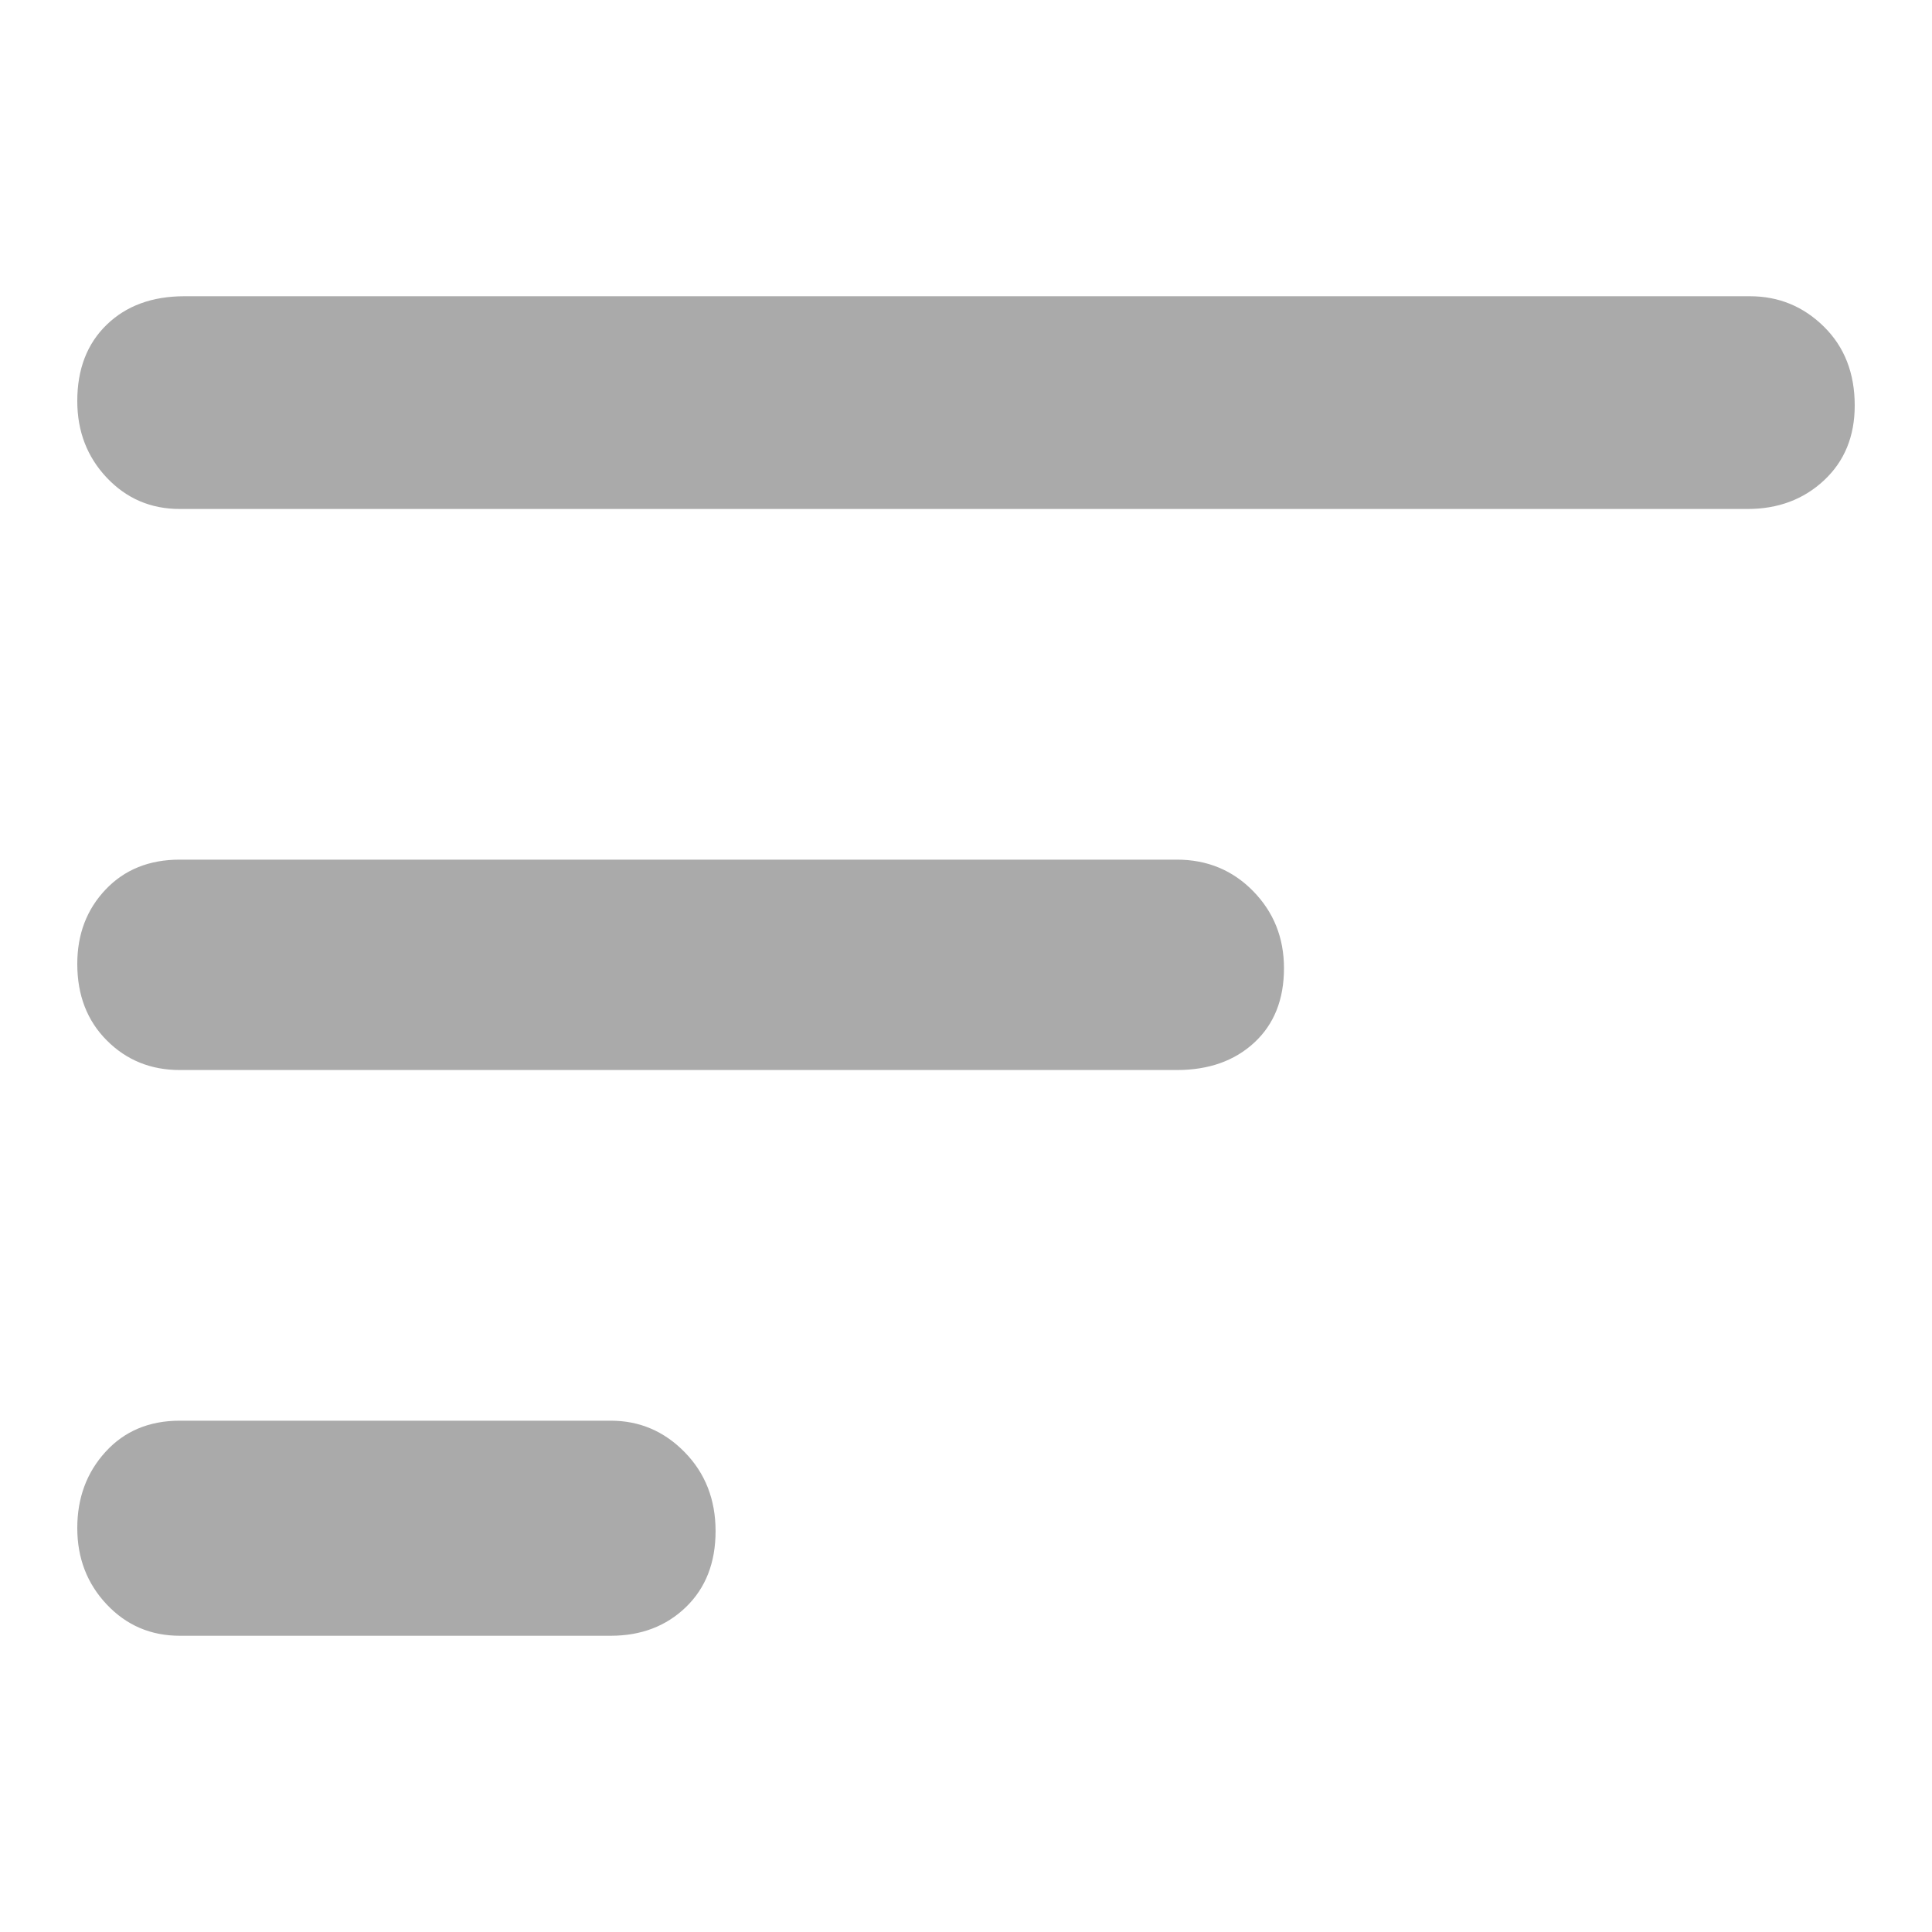
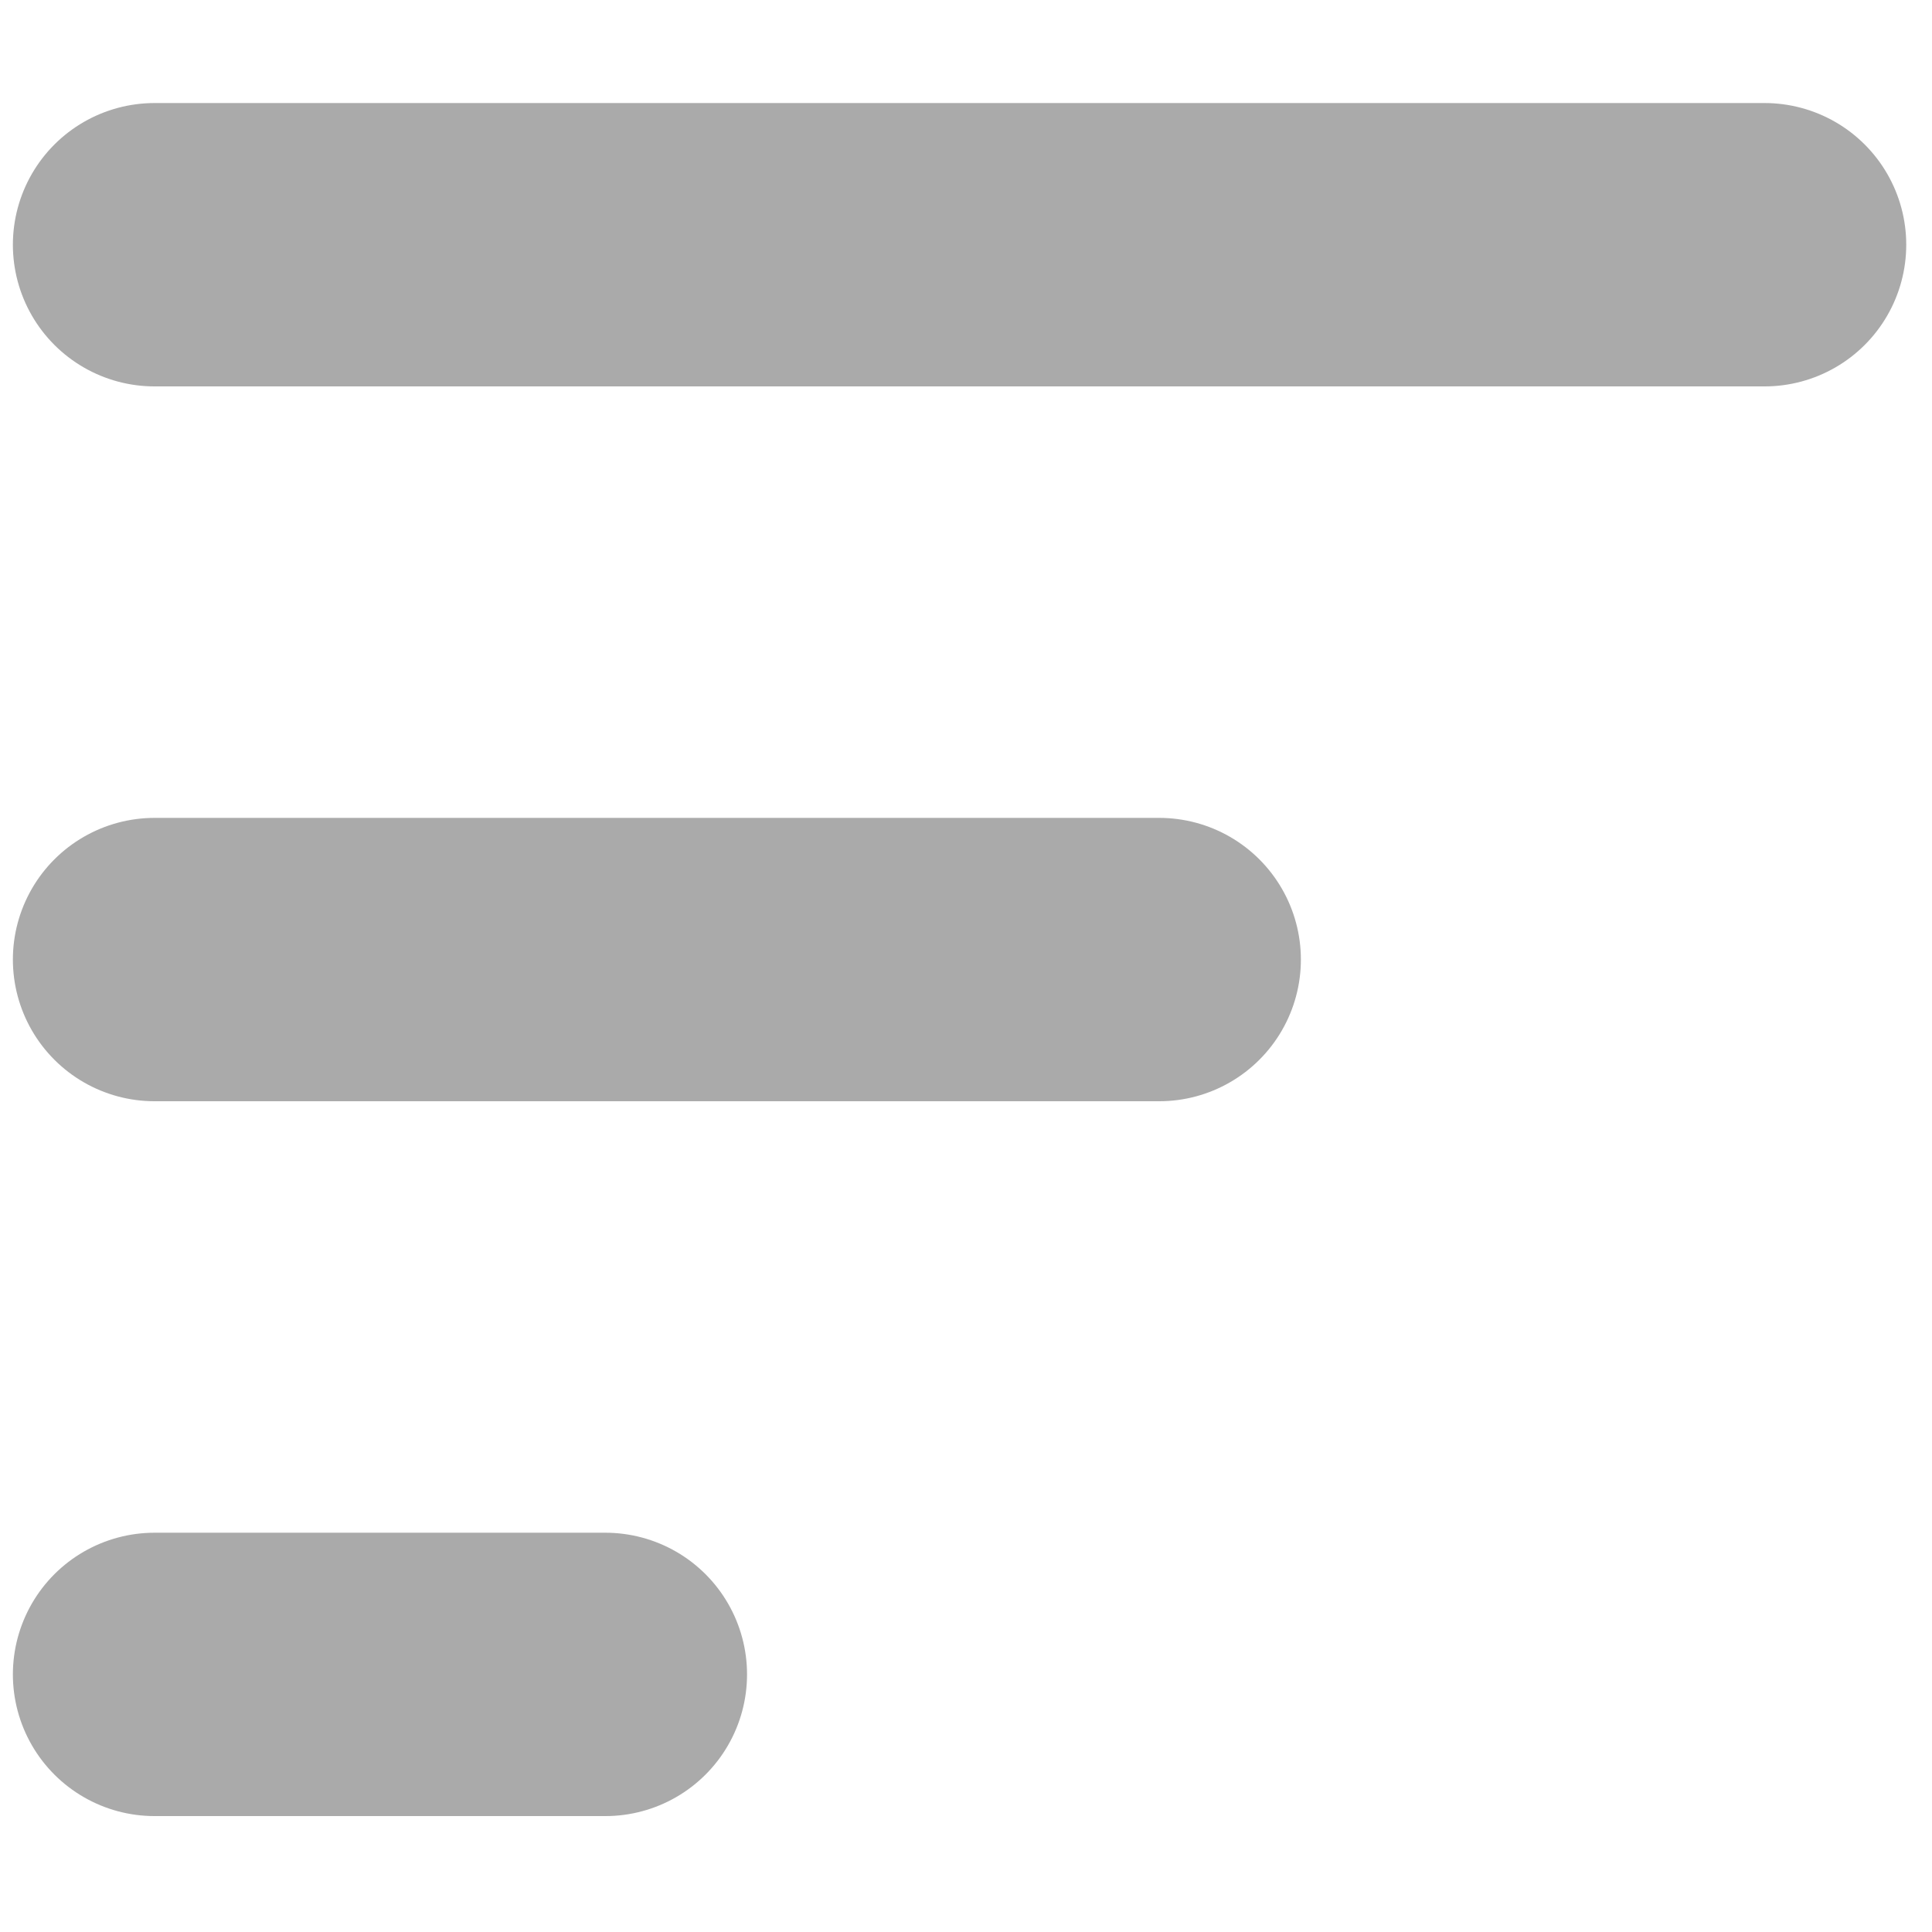
<svg xmlns="http://www.w3.org/2000/svg" width="150" height="150" viewBox="0 0 150 150" fill="none">
-   <path d="M13.958 127C11.709 127 9.821 126.192 8.293 124.575C6.764 122.959 6 120.978 6 118.635C6 116.291 6.734 114.316 8.203 112.71C9.67 111.105 11.589 110.302 13.958 110.302H47.418C49.652 110.302 51.567 111.118 53.162 112.75C54.759 114.383 55.557 116.425 55.557 118.876C55.557 121.326 54.789 123.293 53.253 124.777C51.718 126.259 49.773 127 47.418 127H13.958ZM13.958 83.077C11.709 83.077 9.821 82.311 8.293 80.779C6.764 79.247 6 77.267 6 74.838C6 72.531 6.734 70.605 8.203 69.059C9.67 67.514 11.589 66.742 13.958 66.742H91.368C93.722 66.742 95.697 67.557 97.293 69.186C98.89 70.816 99.688 72.811 99.688 75.171C99.688 77.6 98.92 79.525 97.384 80.946C95.848 82.367 93.843 83.077 91.368 83.077H13.958ZM13.958 39.517C11.709 39.517 9.821 38.708 8.293 37.092C6.764 35.475 6 33.489 6 31.135C6 28.66 6.761 26.686 8.284 25.211C9.806 23.737 11.818 23 14.32 23H135.861C138.094 23 140.009 23.786 141.605 25.358C143.202 26.93 144 28.971 144 31.483C144 33.873 143.206 35.81 141.618 37.293C140.029 38.776 138.05 39.517 135.68 39.517H13.958Z" fill="#AAAAAA" />
+   <path d="M12 19H137M12 74.5H90M12 130H47" stroke="#AAAAAA" stroke-width="22" stroke-linecap="round" stroke-linejoin="round" />
</svg>
